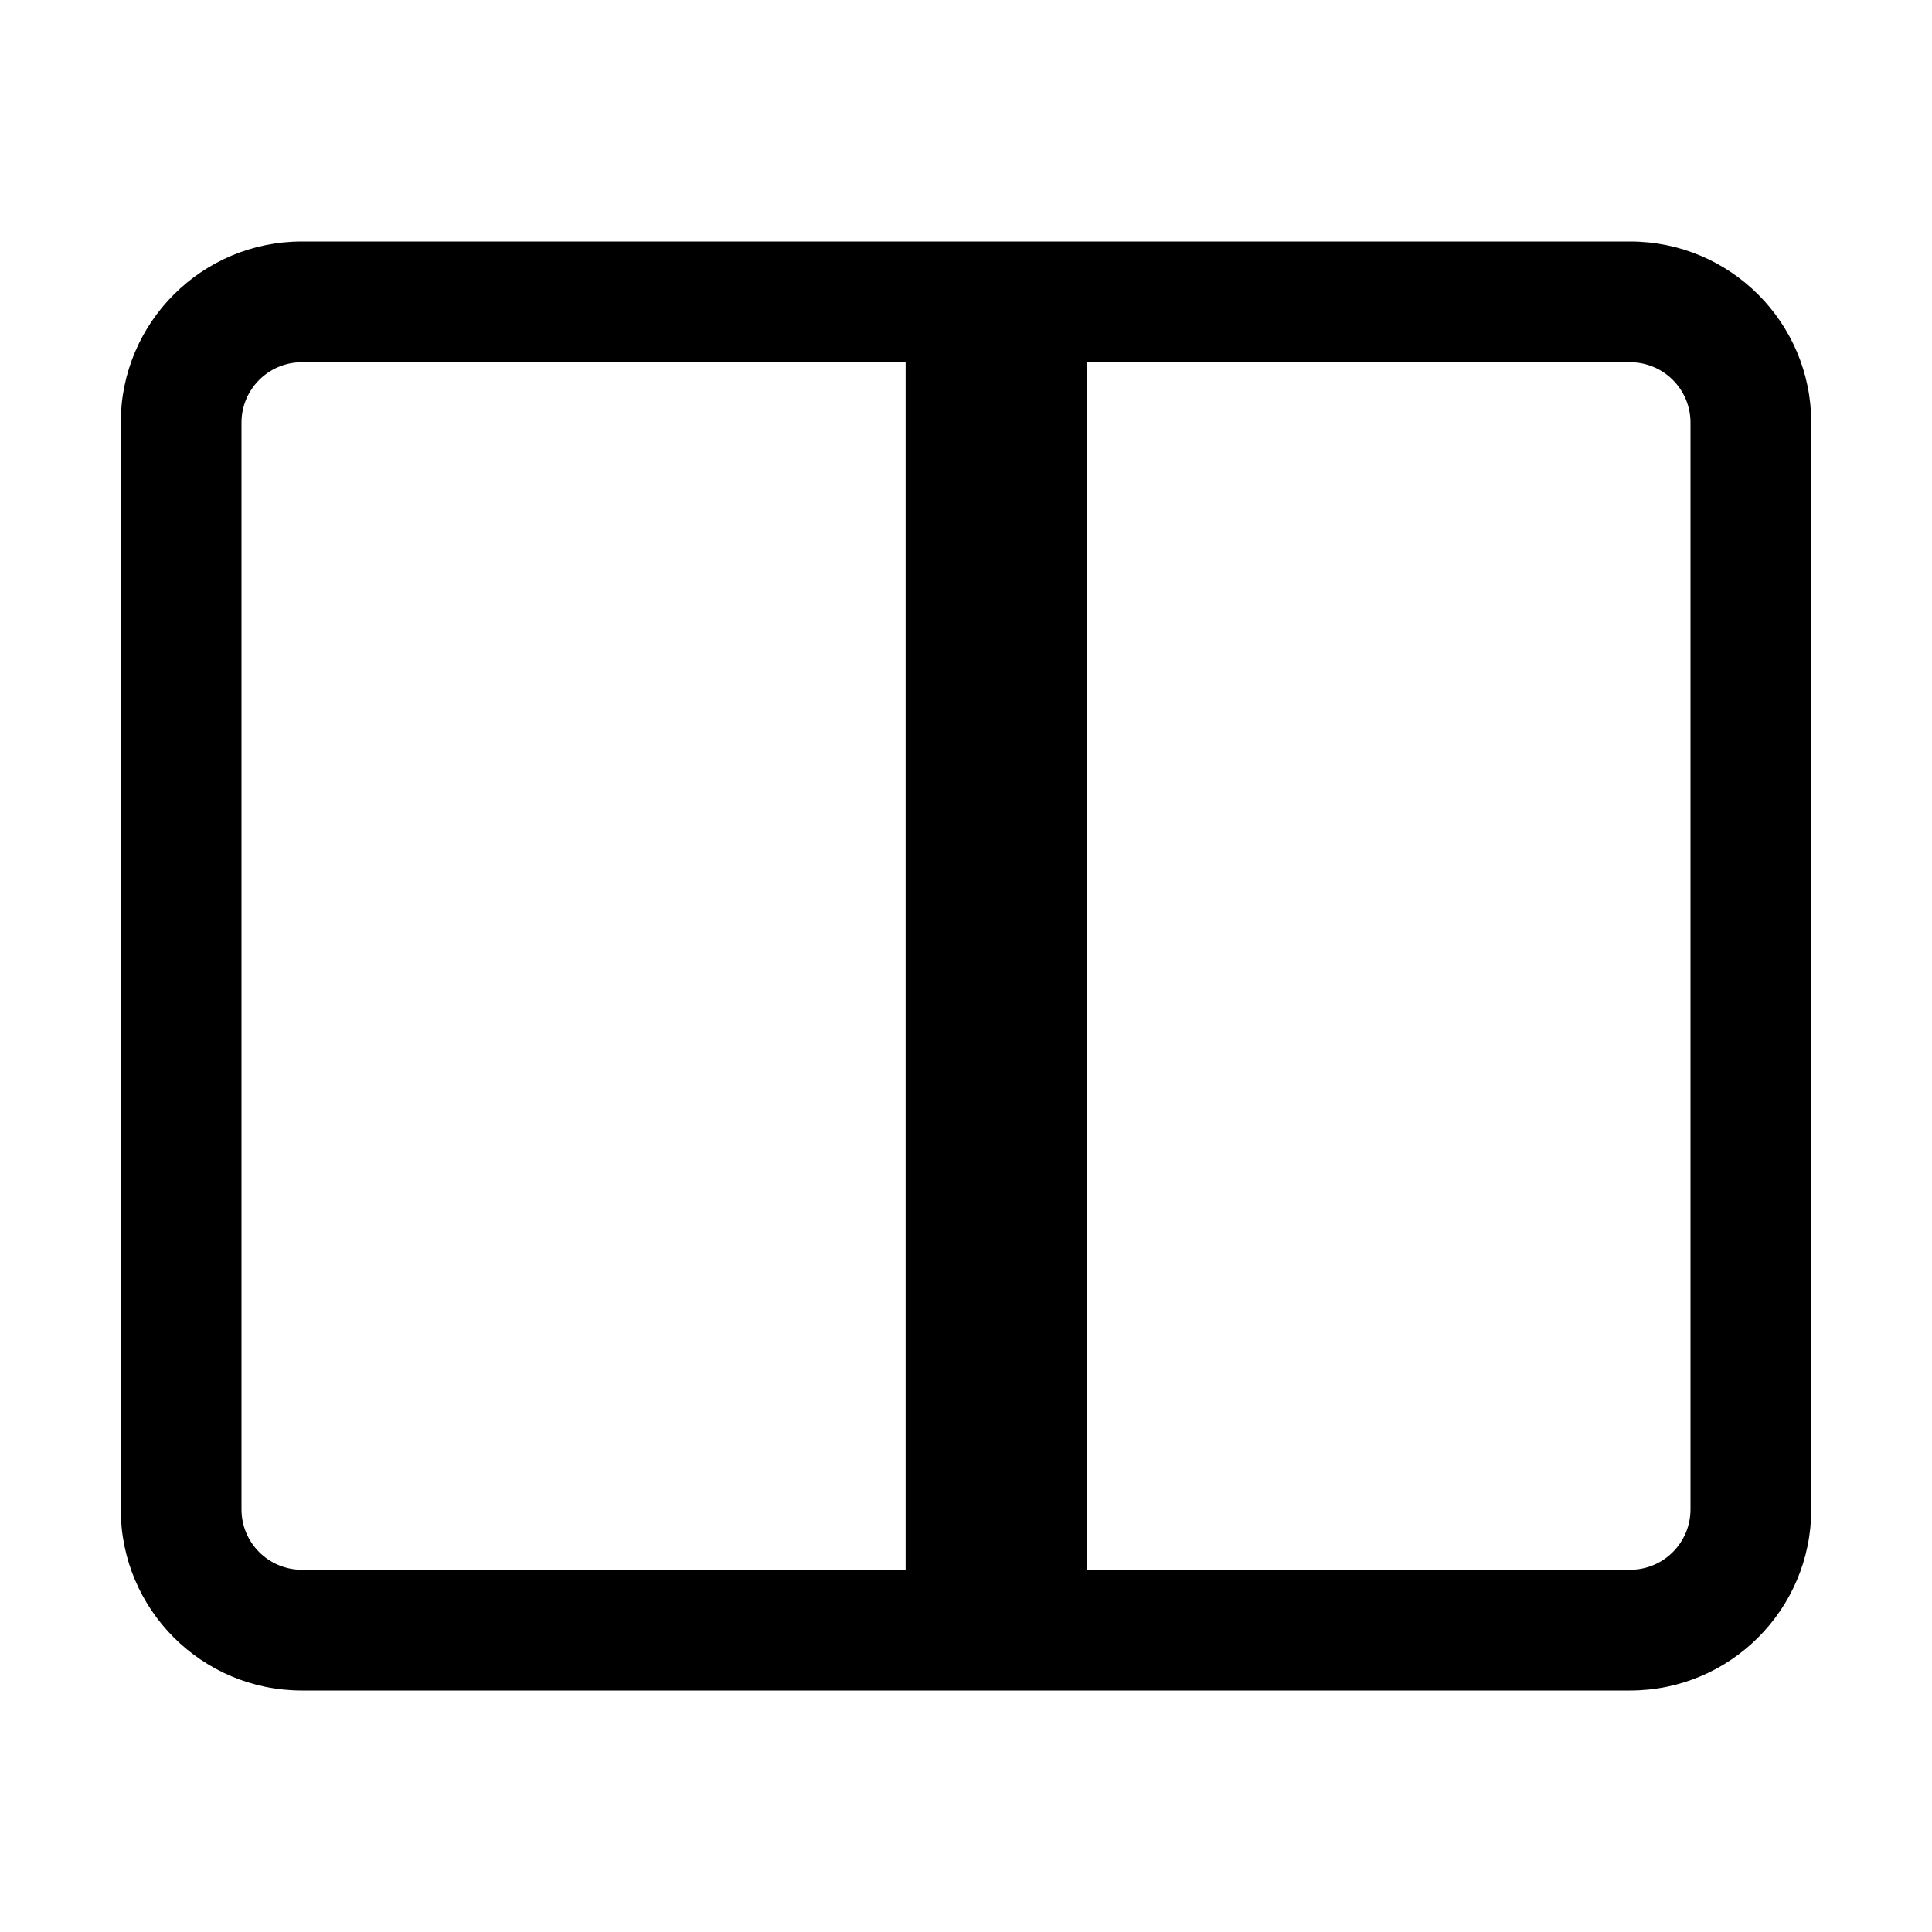
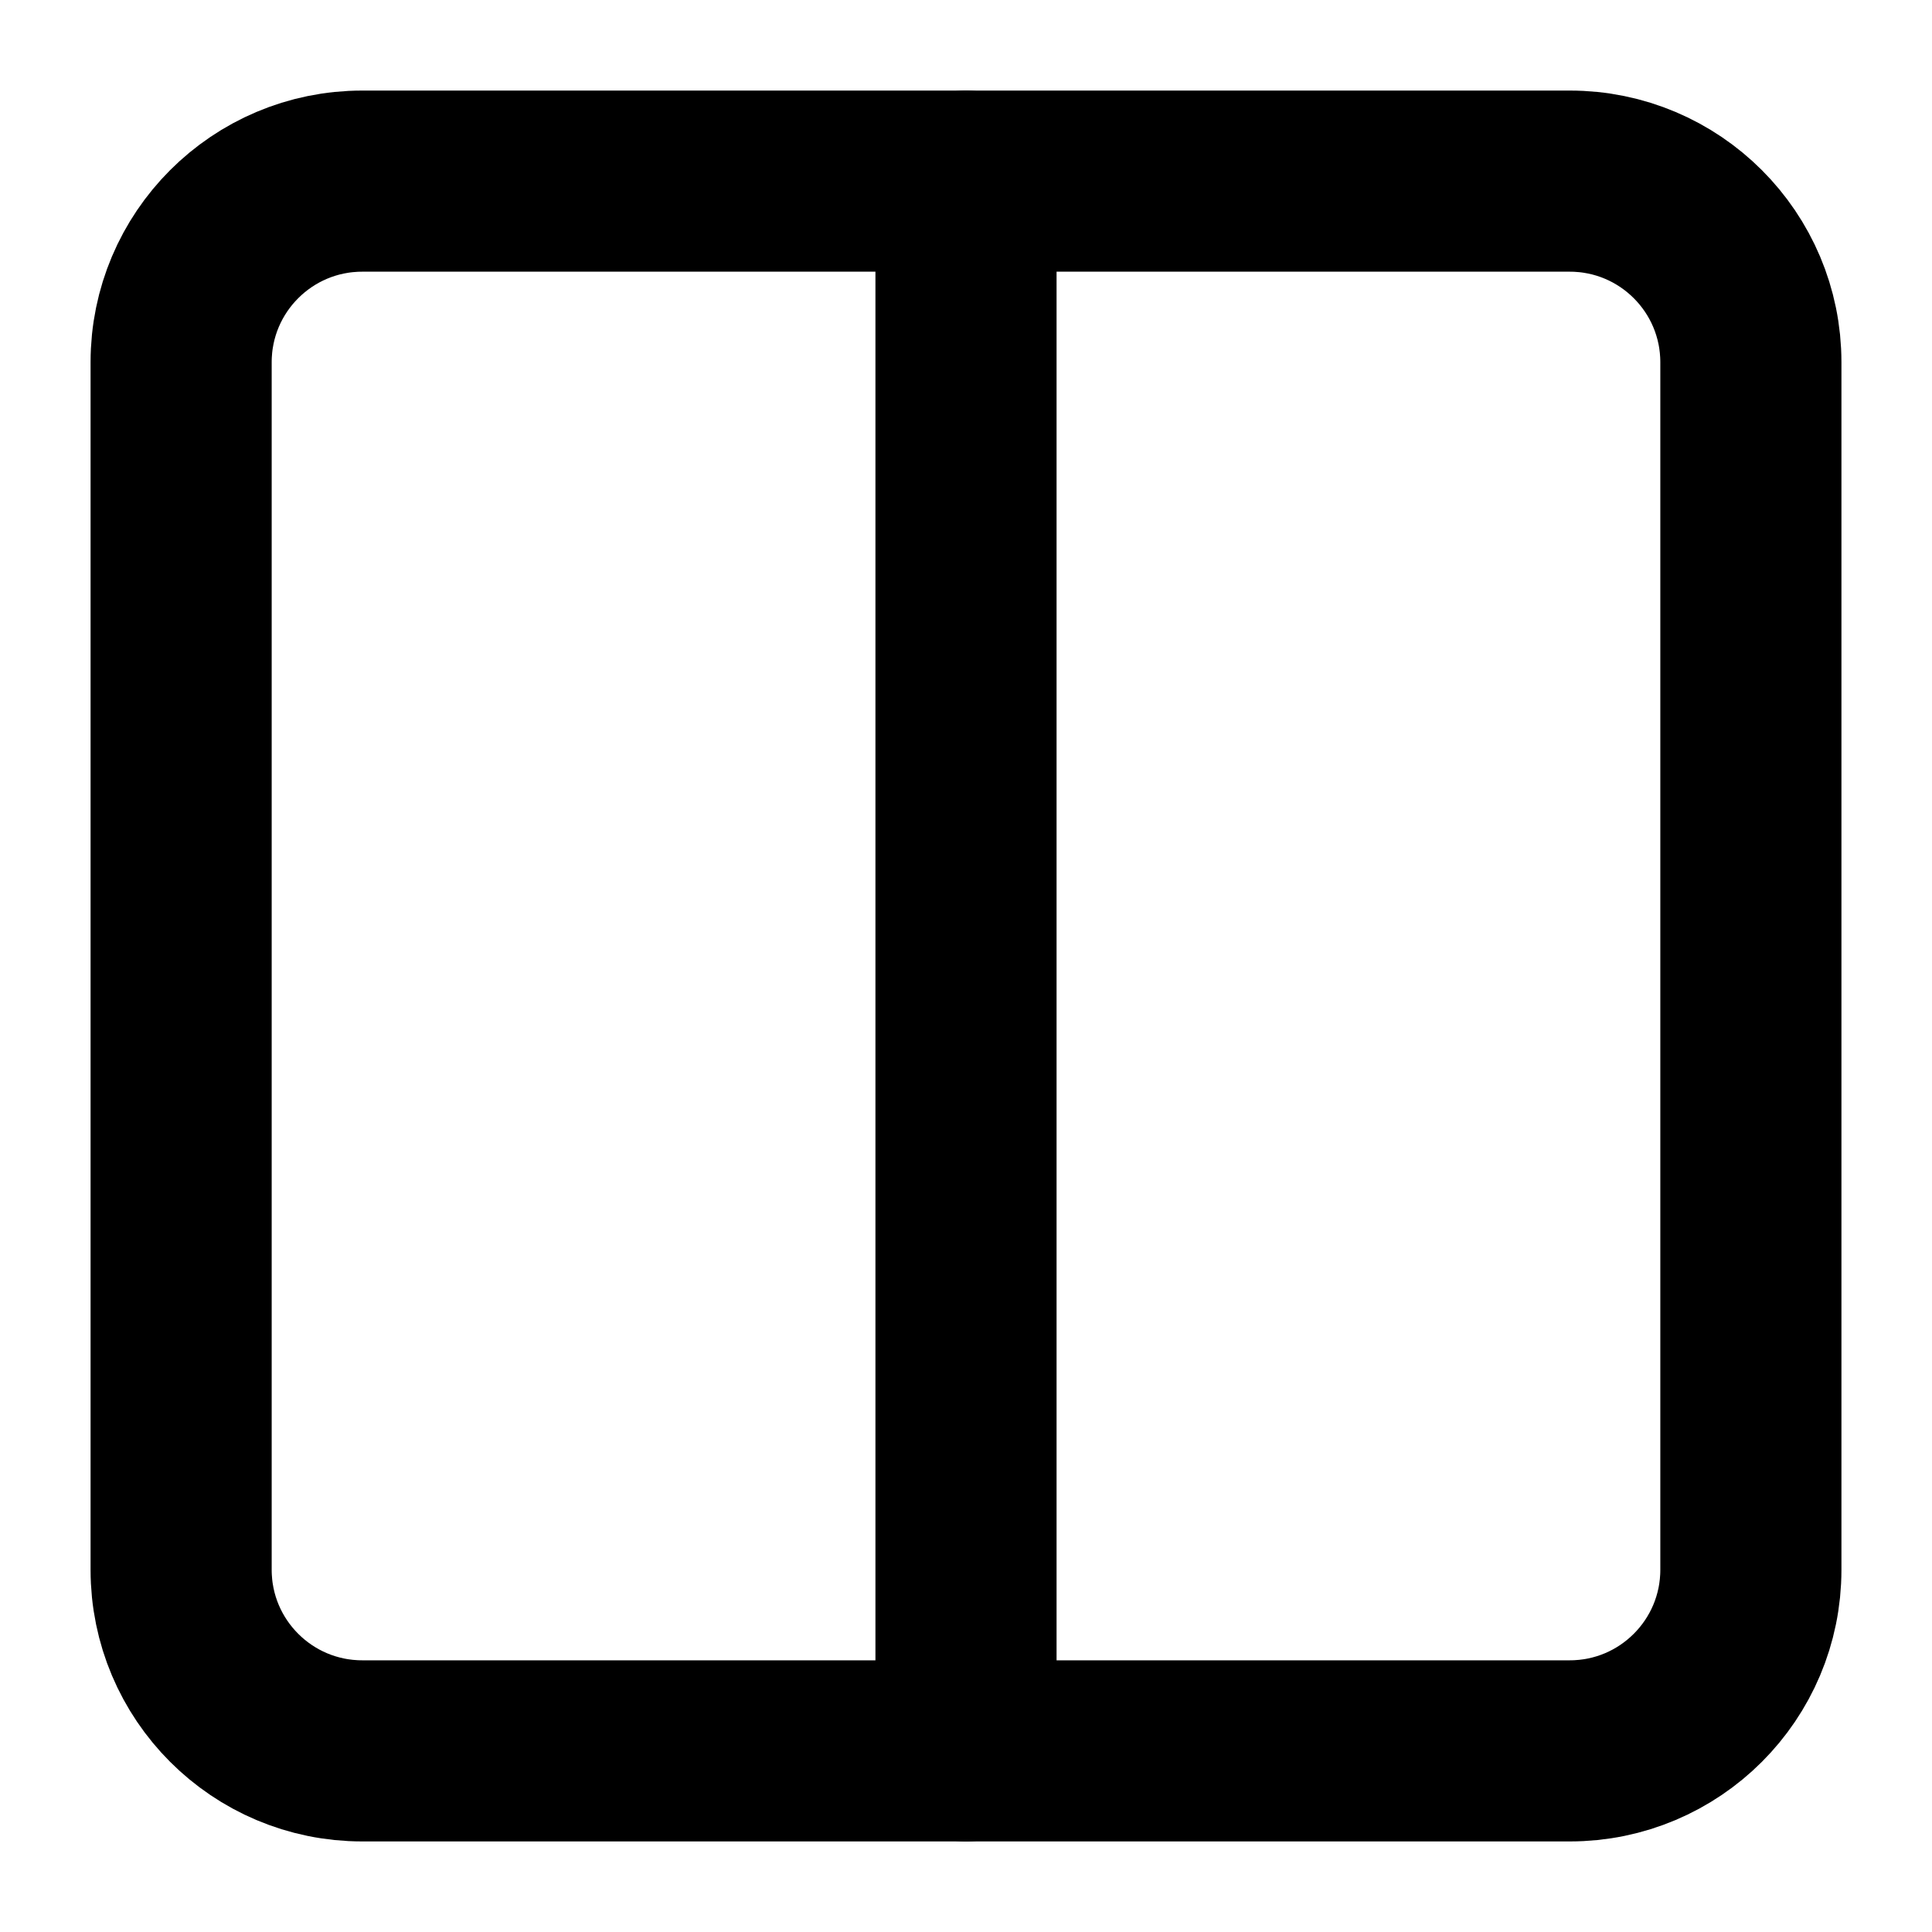
- <svg xmlns="http://www.w3.org/2000/svg" viewBox="0 0 16 16">
-   <path fill="currentColor" d="M2.5 2A1.5 1.5 0 0 0 1 3.5v9A1.5 1.5 0 0 0 2.5 14h11a1.5 1.5 0 0 0 1.5-1.5v-9A1.5 1.5 0 0 0 13.5 2h-11zM2 3.5a.5.5 0 0 1 .5-.5h5v10h-5a.5.5 0 0 1-.5-.5v-9zm7-.5h4.5a.5.5 0 0 1 .5.5v9a.5.5 0 0 1-.5.5H9V3z" />
+ <svg xmlns="http://www.w3.org/2000/svg" viewBox="0 0 16 16" fill="none" stroke="currentColor" stroke-width="1.5" stroke-linecap="round" stroke-linejoin="round">
+   <rect x="1.5" y="1.5" width="13" height="13" rx="1.5" />
+   <line x1="8" y1="1.5" x2="8" y2="14.5" />
</svg>
